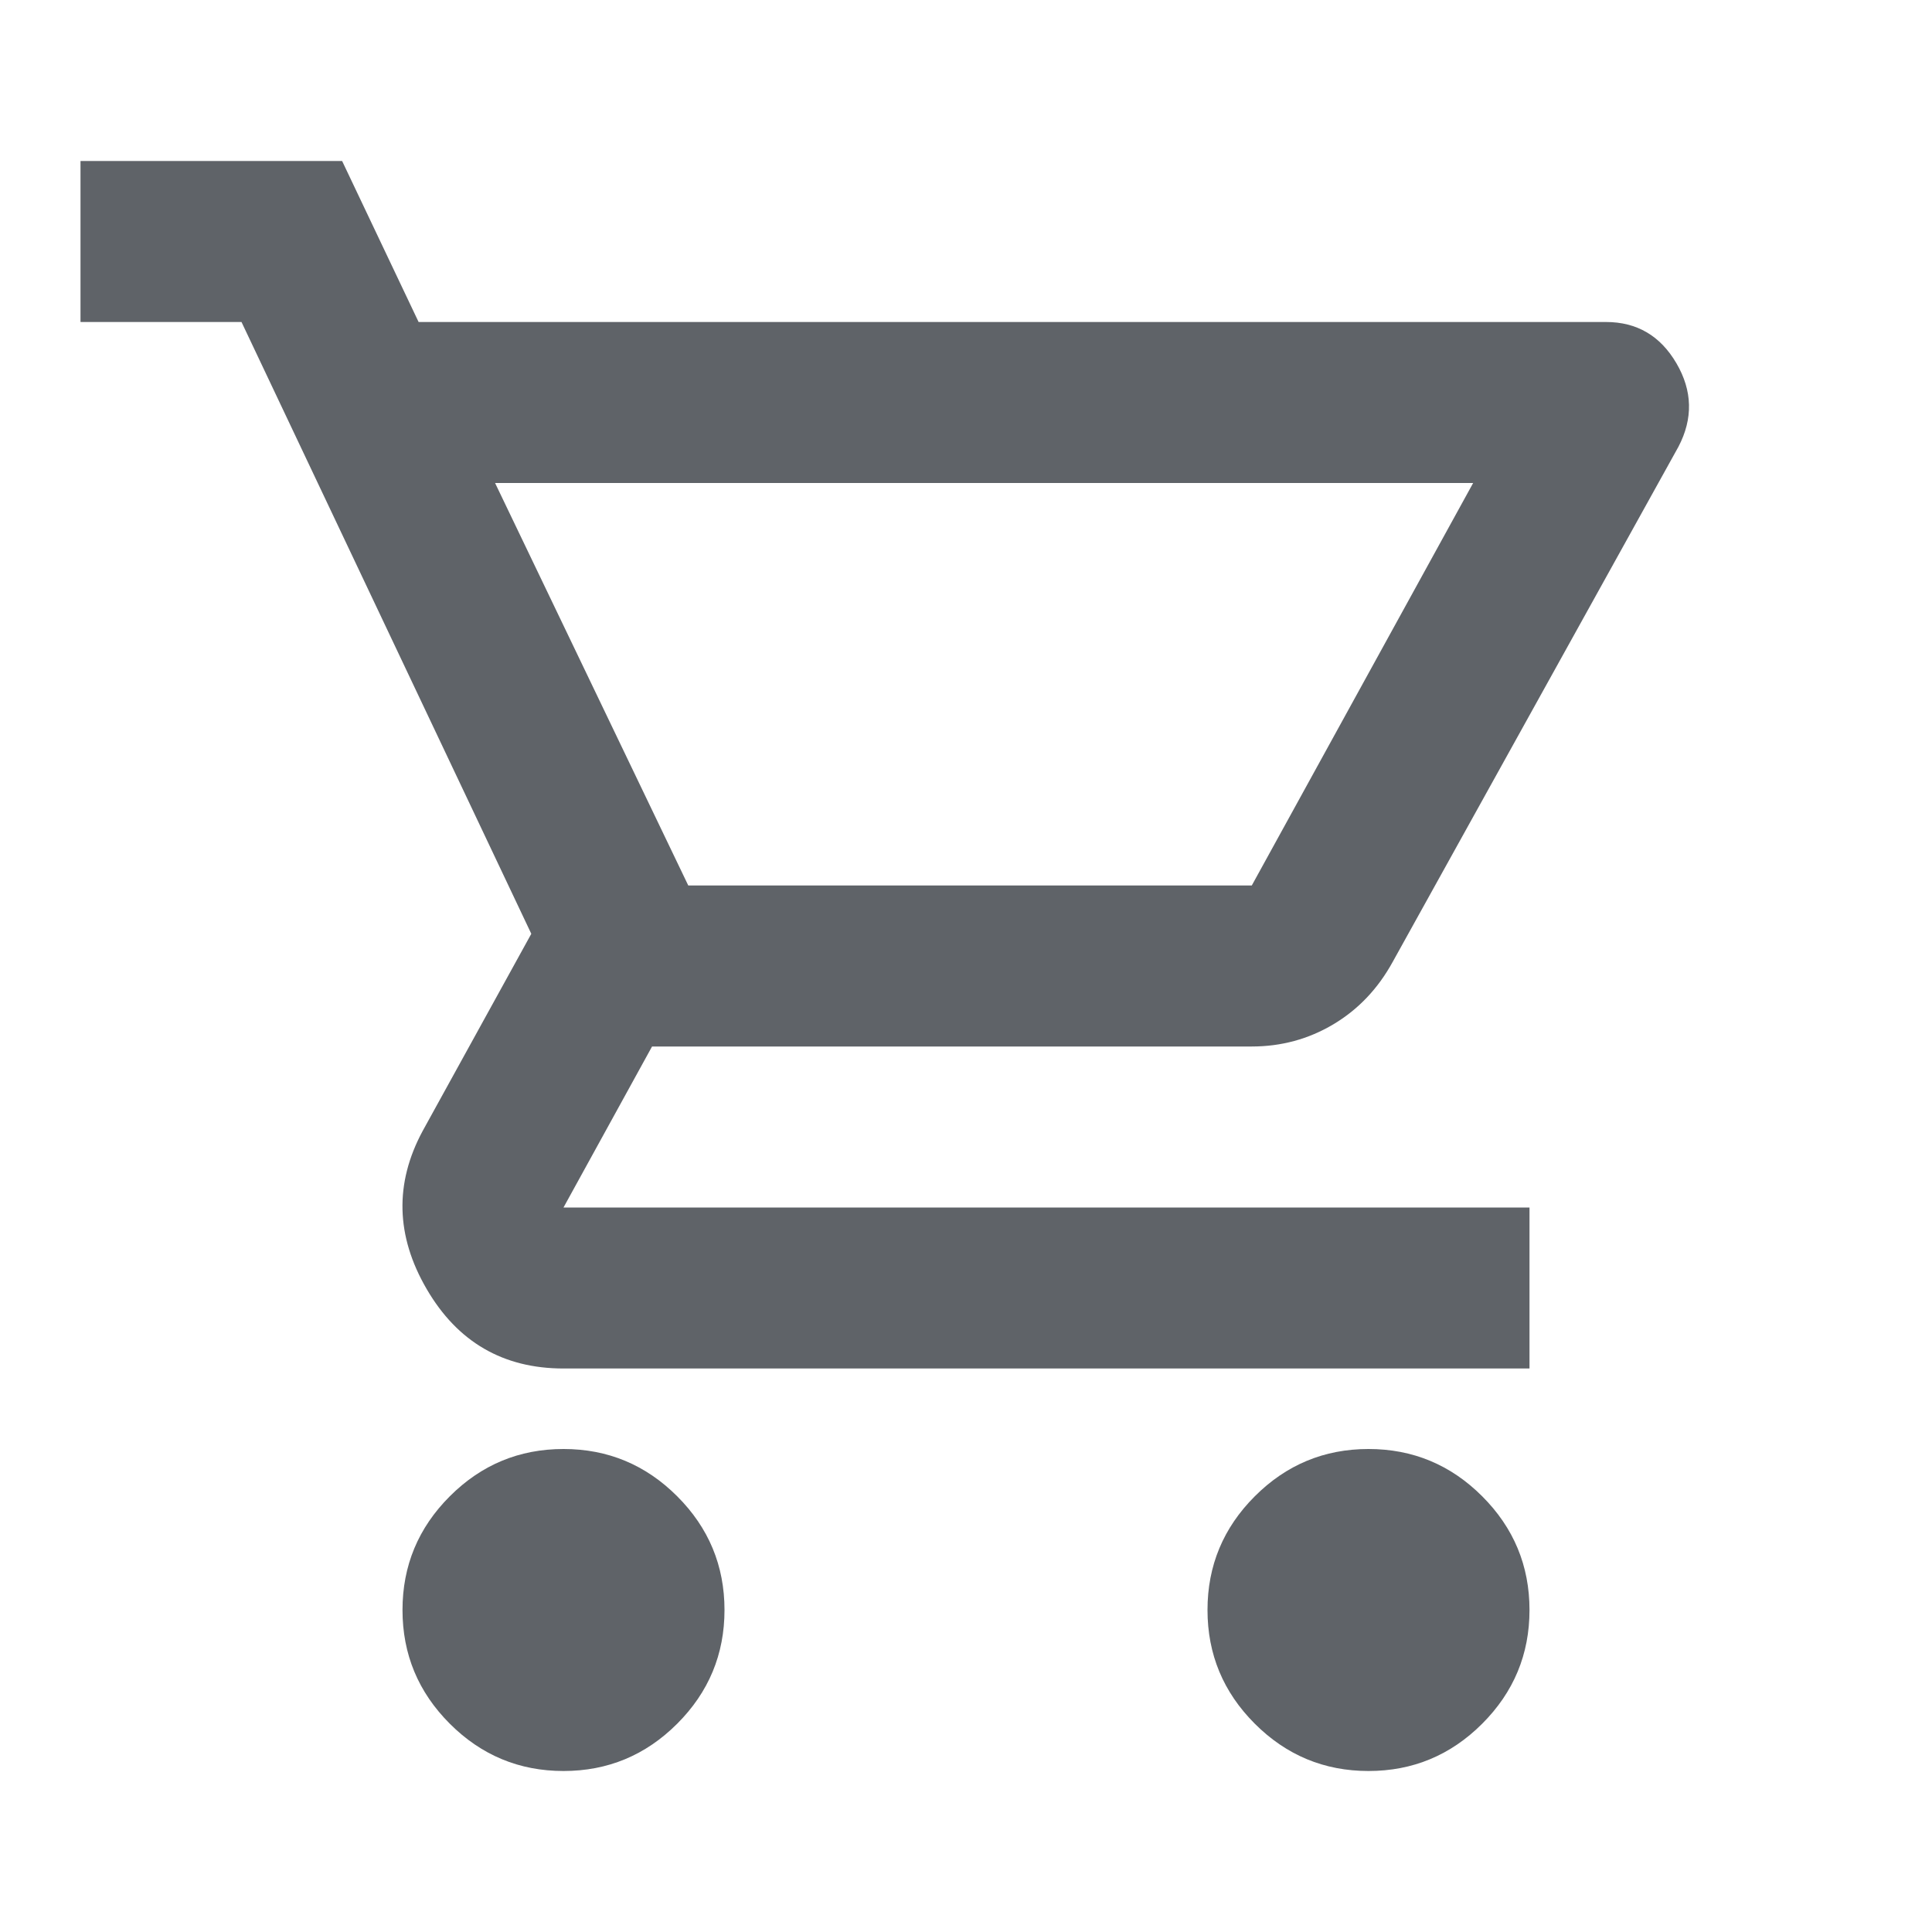
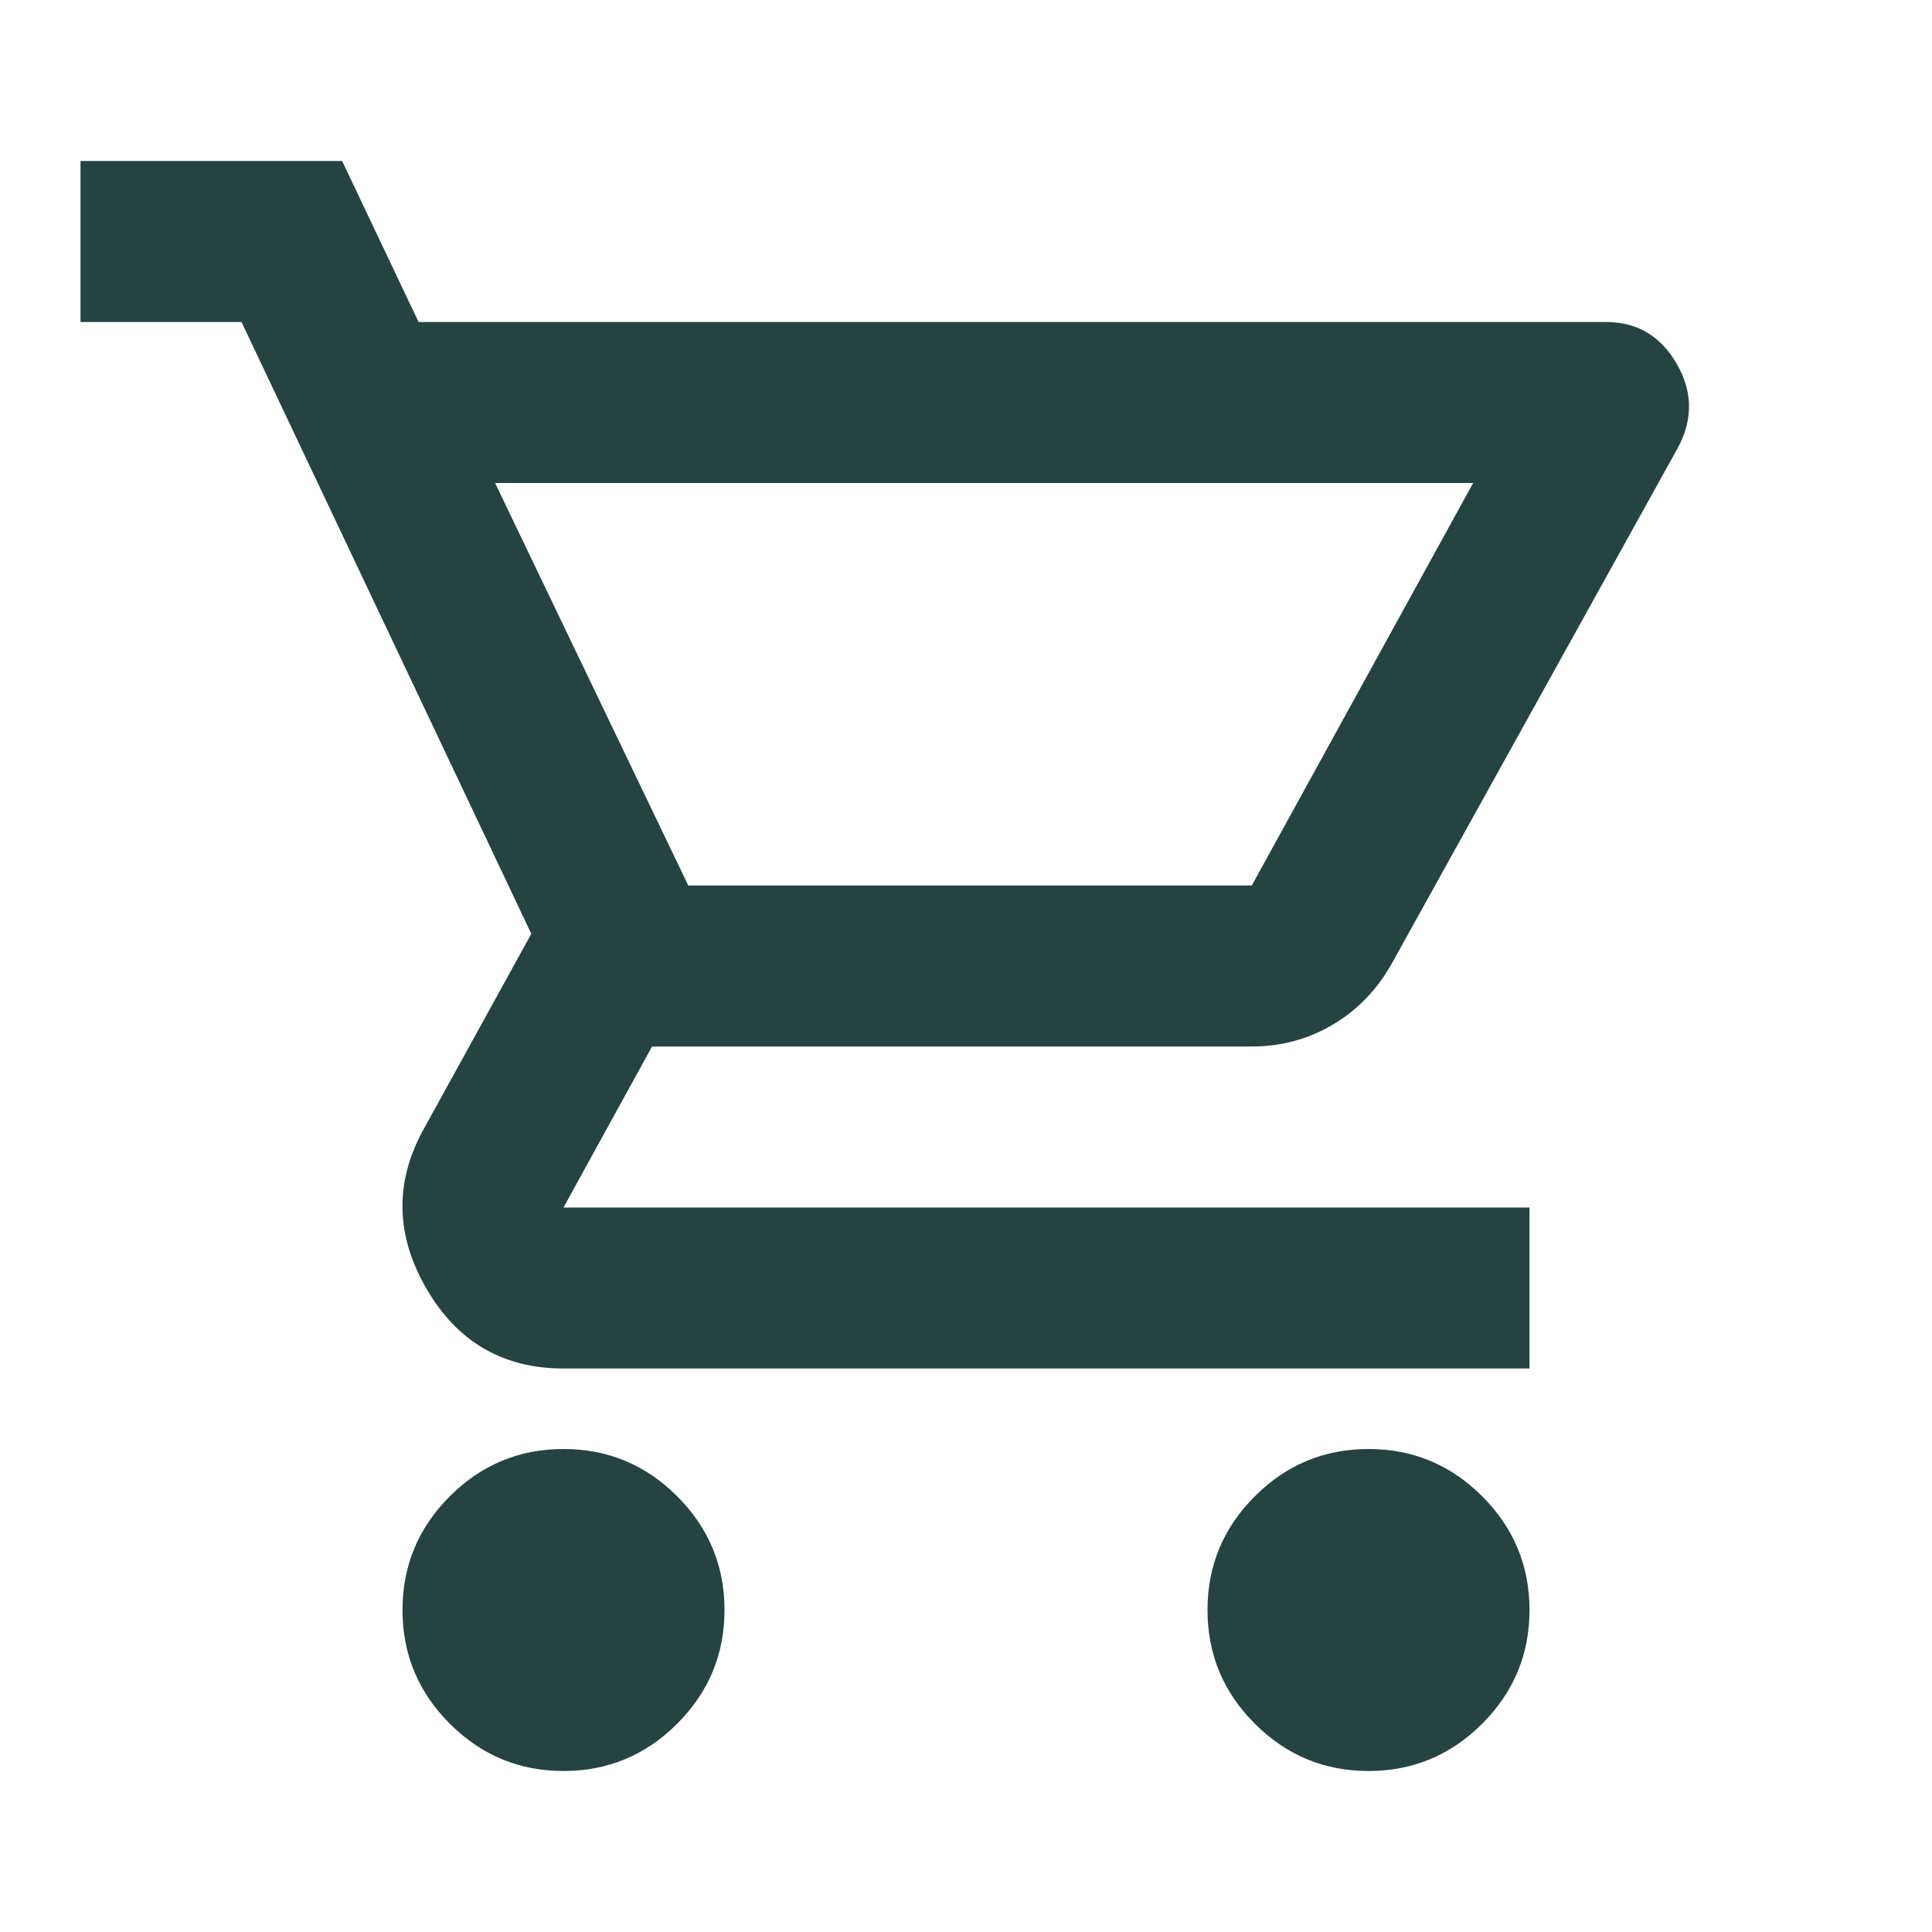
- <svg xmlns="http://www.w3.org/2000/svg" height="24px" viewBox="0 -960 960 960" width="24px" fill="#5f6368">
+ <svg xmlns="http://www.w3.org/2000/svg" height="24px" viewBox="0 -960 960 960" width="24px" fill="#254441">
  <path d="M280-80q-33 0-56.5-23.5T200-160q0-33 23.5-56.5T280-240q33 0 56.5 23.5T360-160q0 33-23.5 56.5T280-80Zm400 0q-33 0-56.5-23.5T600-160q0-33 23.5-56.5T680-240q33 0 56.5 23.5T760-160q0 33-23.5 56.5T680-80ZM246-720l96 200h280l110-200H246Zm-38-80h590q23 0 35 20.5t1 41.5L692-482q-11 20-29.5 31T622-440H324l-44 80h480v80H280q-45 0-68-39.5t-2-78.5l54-98-144-304H40v-80h130l38 80Zm134 280h280-280Z" />
</svg>
